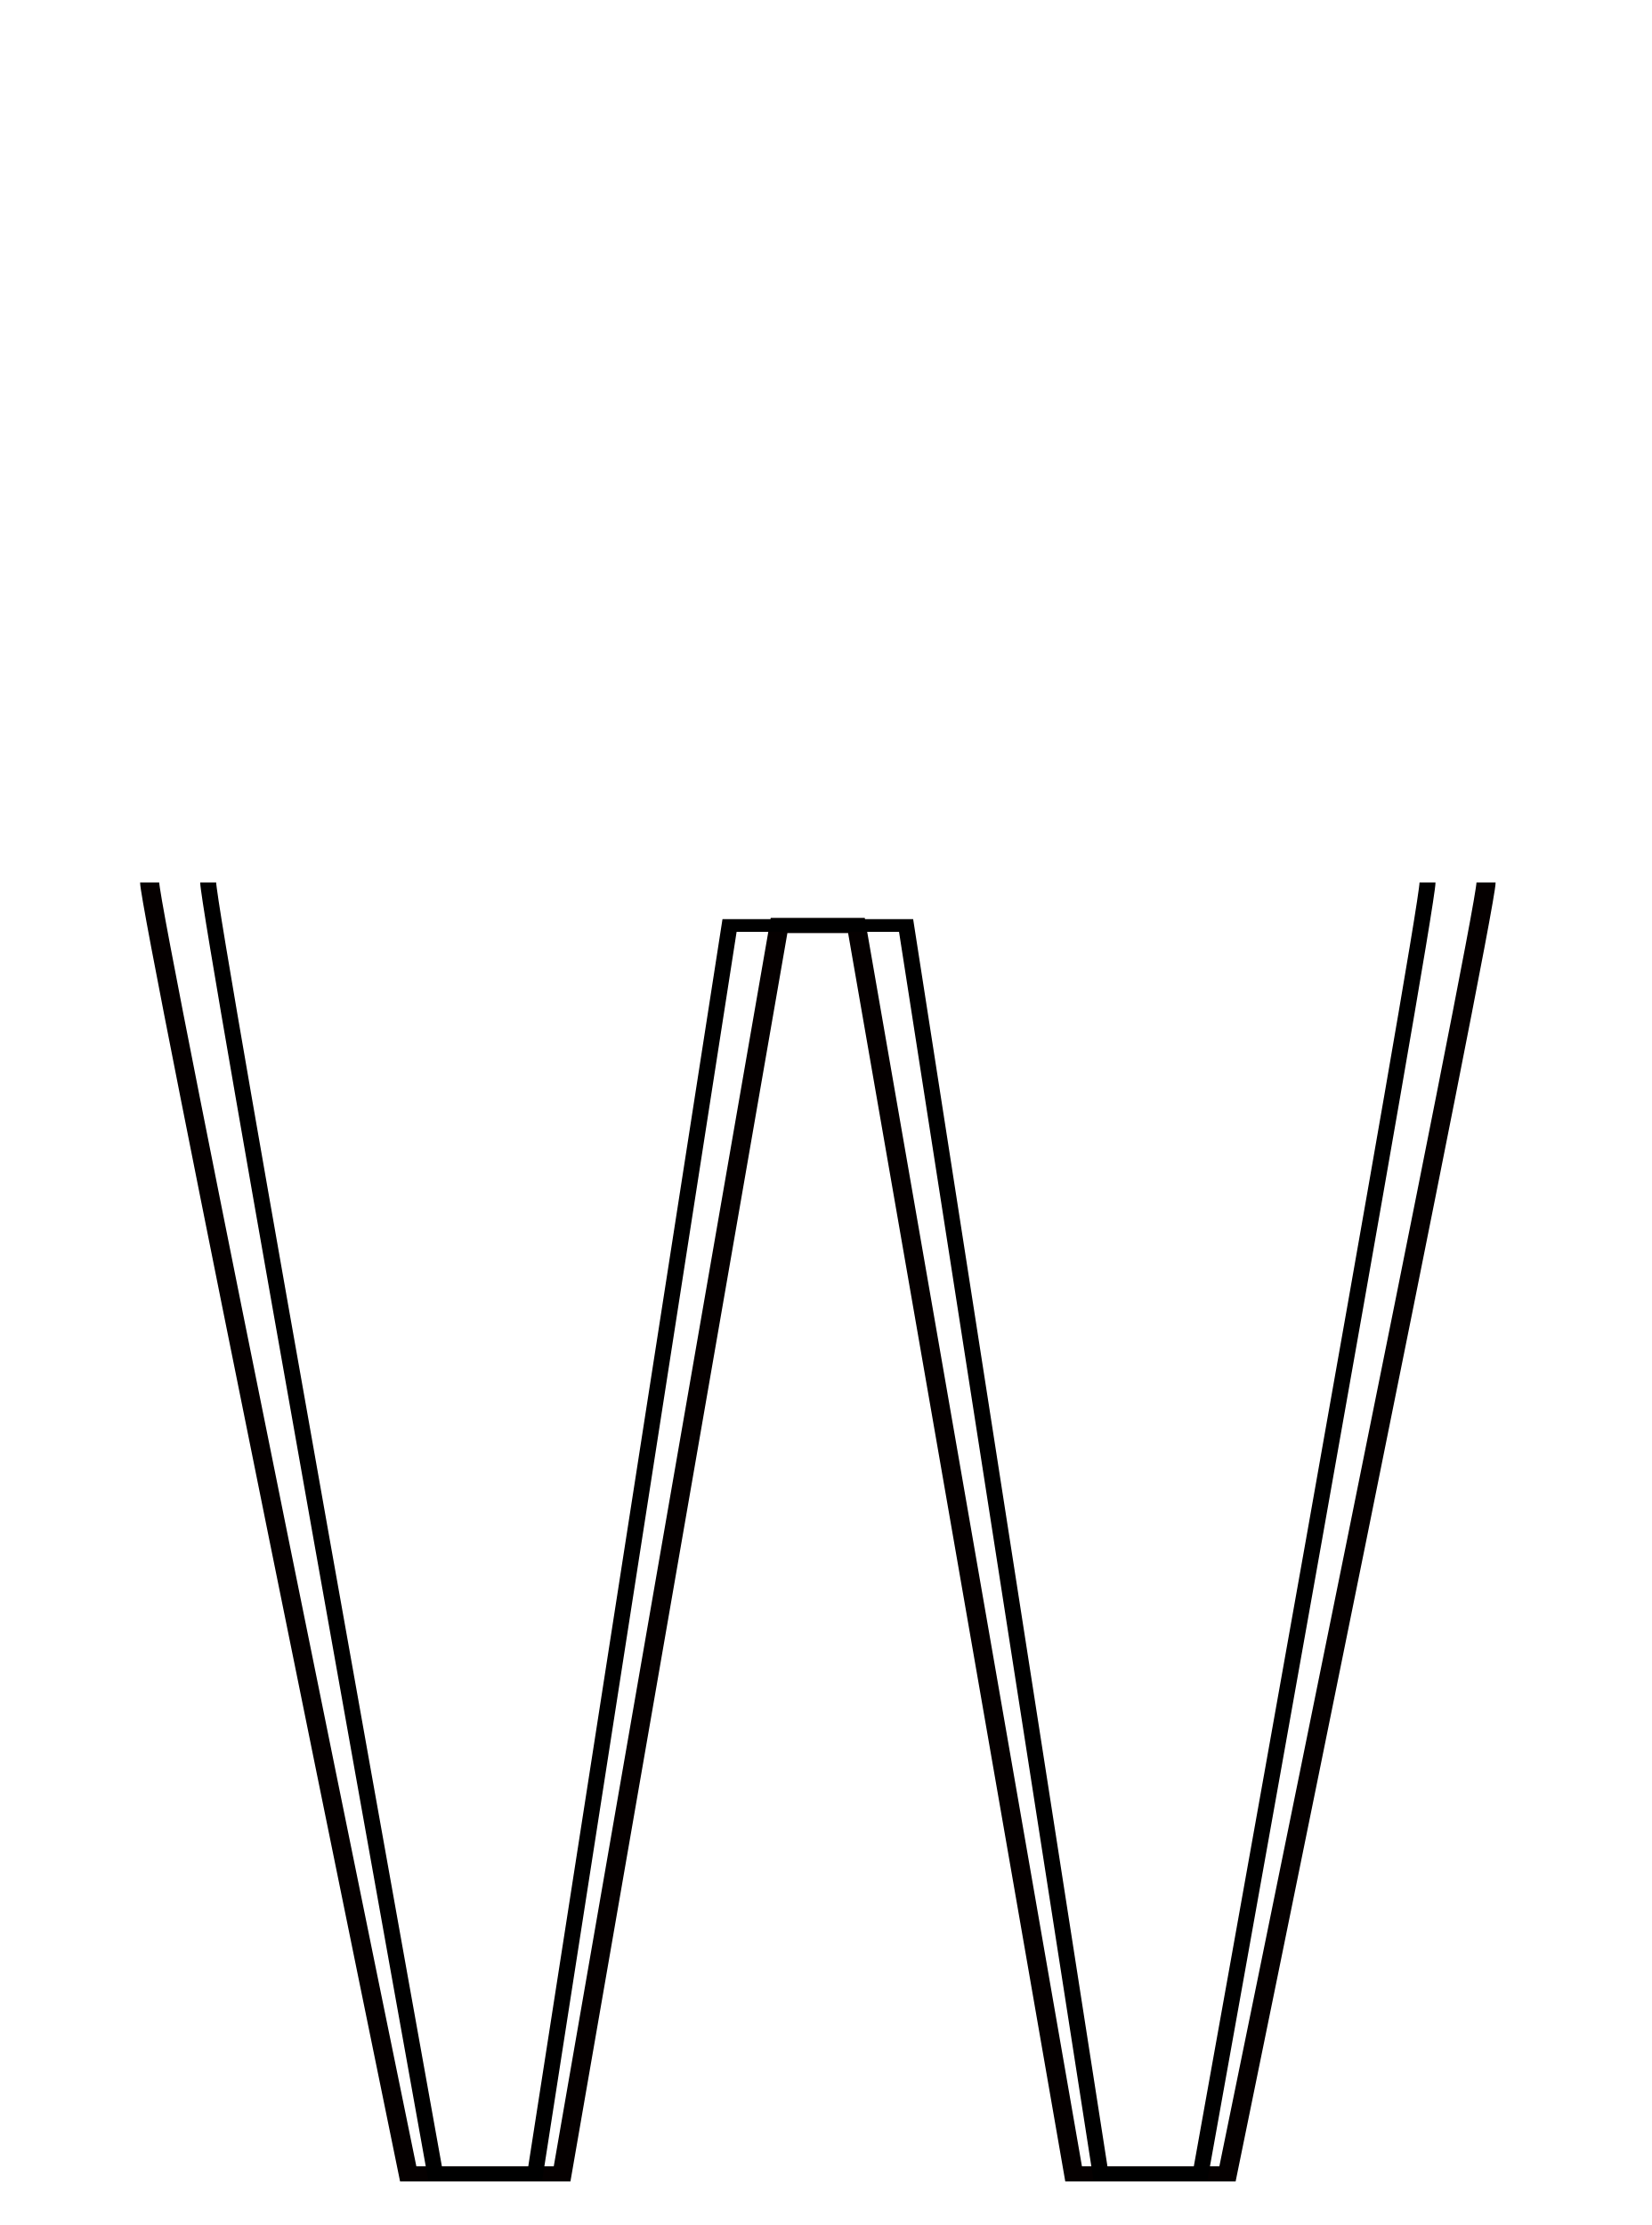
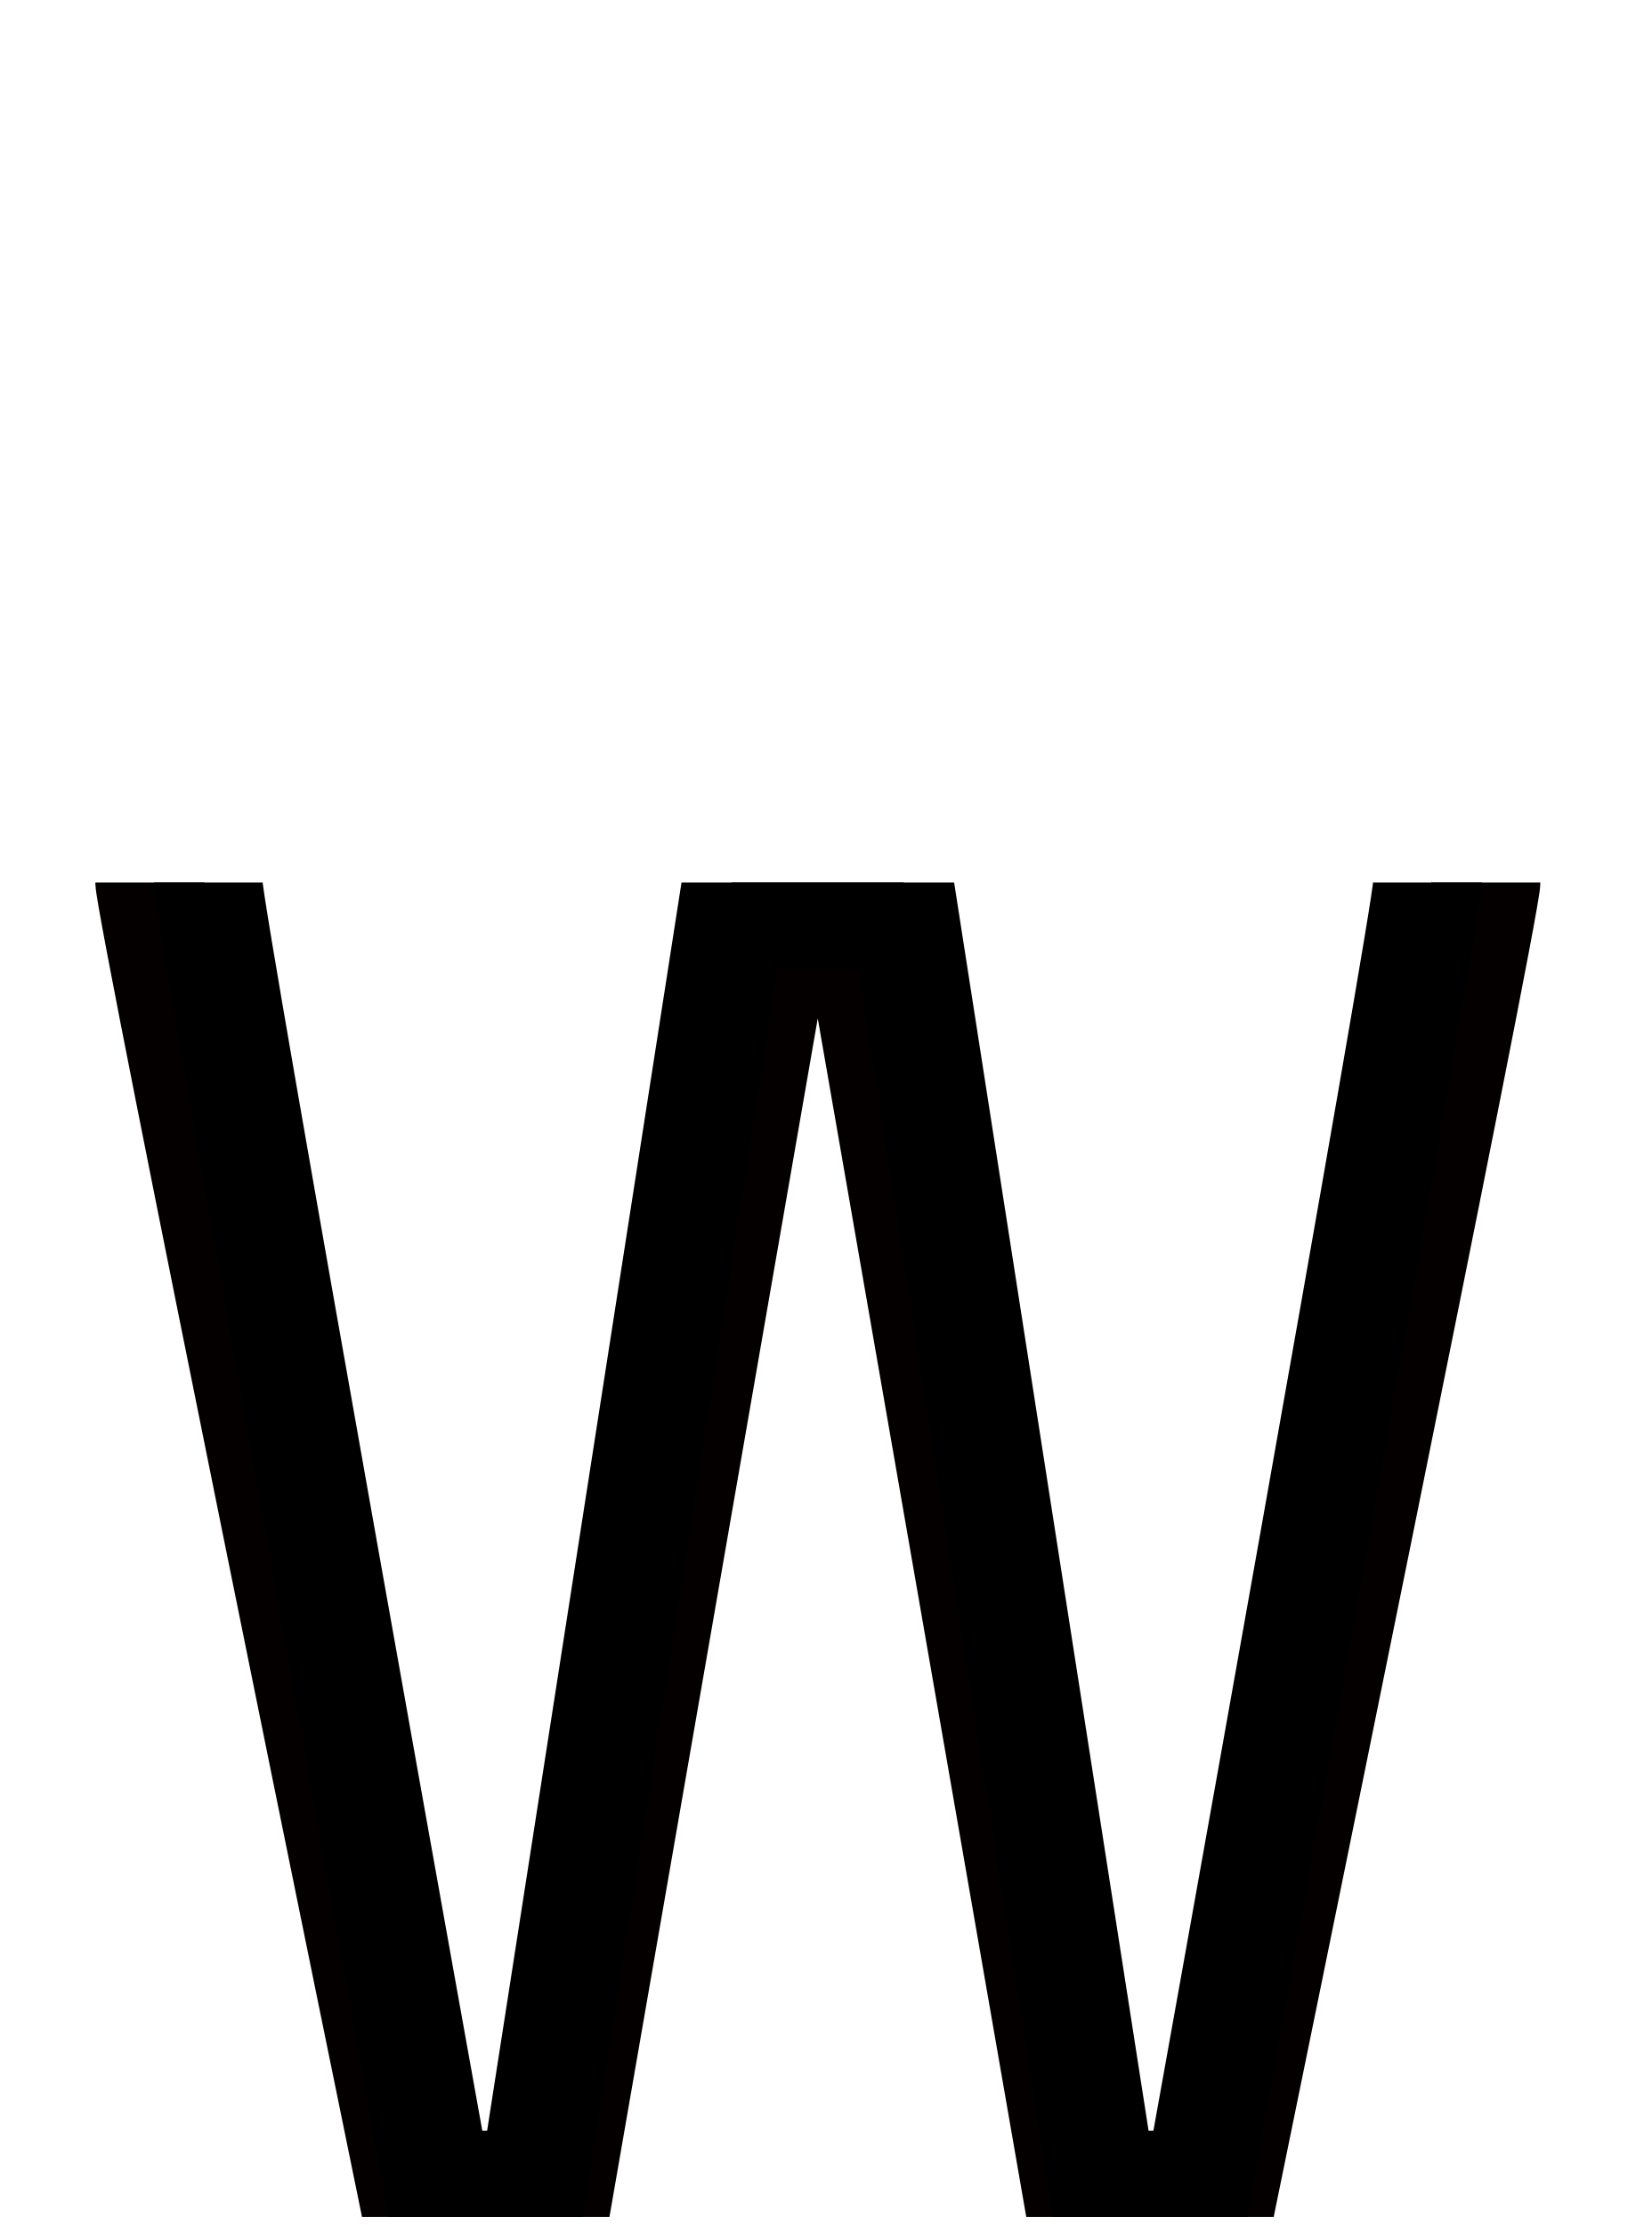
<svg xmlns="http://www.w3.org/2000/svg" version="1.1" viewBox="0 -288 1520 2048" id="svg6" width="1520" height="2048">
  <defs id="defs10" />
  <g id="layer3">
    <g id="g12" transform="matrix(1,0,0,0.7924745,0,357.8171)" style="stroke-width:1.123">
-       <path class="ext" id="path5109-6-3" d="m 137.741,210 c 0,35.385 237.966,1500 237.966,1500 H 517.331 L 717.012,260 h 71.218 L 988.109,1710 h 141.623 c 0,0 237.967,-1464.471 237.967,-1500" style="display: inline; fill: none; fill-rule: evenodd; stroke: rgb(5, 0, 0); stroke-width: 17.6; stroke-linecap: butt; stroke-linejoin: miter; stroke-miterlimit: 4; stroke-dasharray: none; stroke-opacity: 1;" />
-       <path class="int" id="path5109-3-2-6" d="m 191.609,210 c 0,35.497 208.908,1500 208.908,1500 h 92.005 L 671.446,260 h 162.485 l 178.987,1450 h 92.005 c 0,0 208.908,-1464.418 208.908,-1500" style="display: inline; fill: none; fill-rule: evenodd; stroke: rgb(0, 0, 0); stroke-width: 14.7; stroke-linecap: butt; stroke-linejoin: miter; stroke-miterlimit: 4; stroke-dasharray: none; stroke-opacity: 1;" />
+       <path class="ext" id="path5109-6-3" d="m 137.741,210 c 0,35.385 237.966,1500 237.966,1500 H 517.331 L 717.012,260 h 71.218 L 988.109,1710 h 141.623 c 0,0 237.967,-1464.471 237.967,-1500" style="display: inline; fill: none; fill-rule: evenodd; stroke: rgb(5, 0, 0); stroke-width: 100; stroke-linecap: butt; stroke-linejoin: miter; stroke-miterlimit: 4; stroke-dasharray: none; stroke-opacity: 1;" />
+       <path class="int" id="path5109-3-2-6" d="m 191.609,210 c 0,35.497 208.908,1500 208.908,1500 h 92.005 L 671.446,260 h 162.485 l 178.987,1450 h 92.005 c 0,0 208.908,-1464.418 208.908,-1500" style="display: inline; fill: none; fill-rule: evenodd; stroke: rgb(0, 0, 0); stroke-width: 100; stroke-linecap: butt; stroke-linejoin: miter; stroke-miterlimit: 4; stroke-dasharray: none; stroke-opacity: 1;" />
    </g>
  </g>
</svg>
